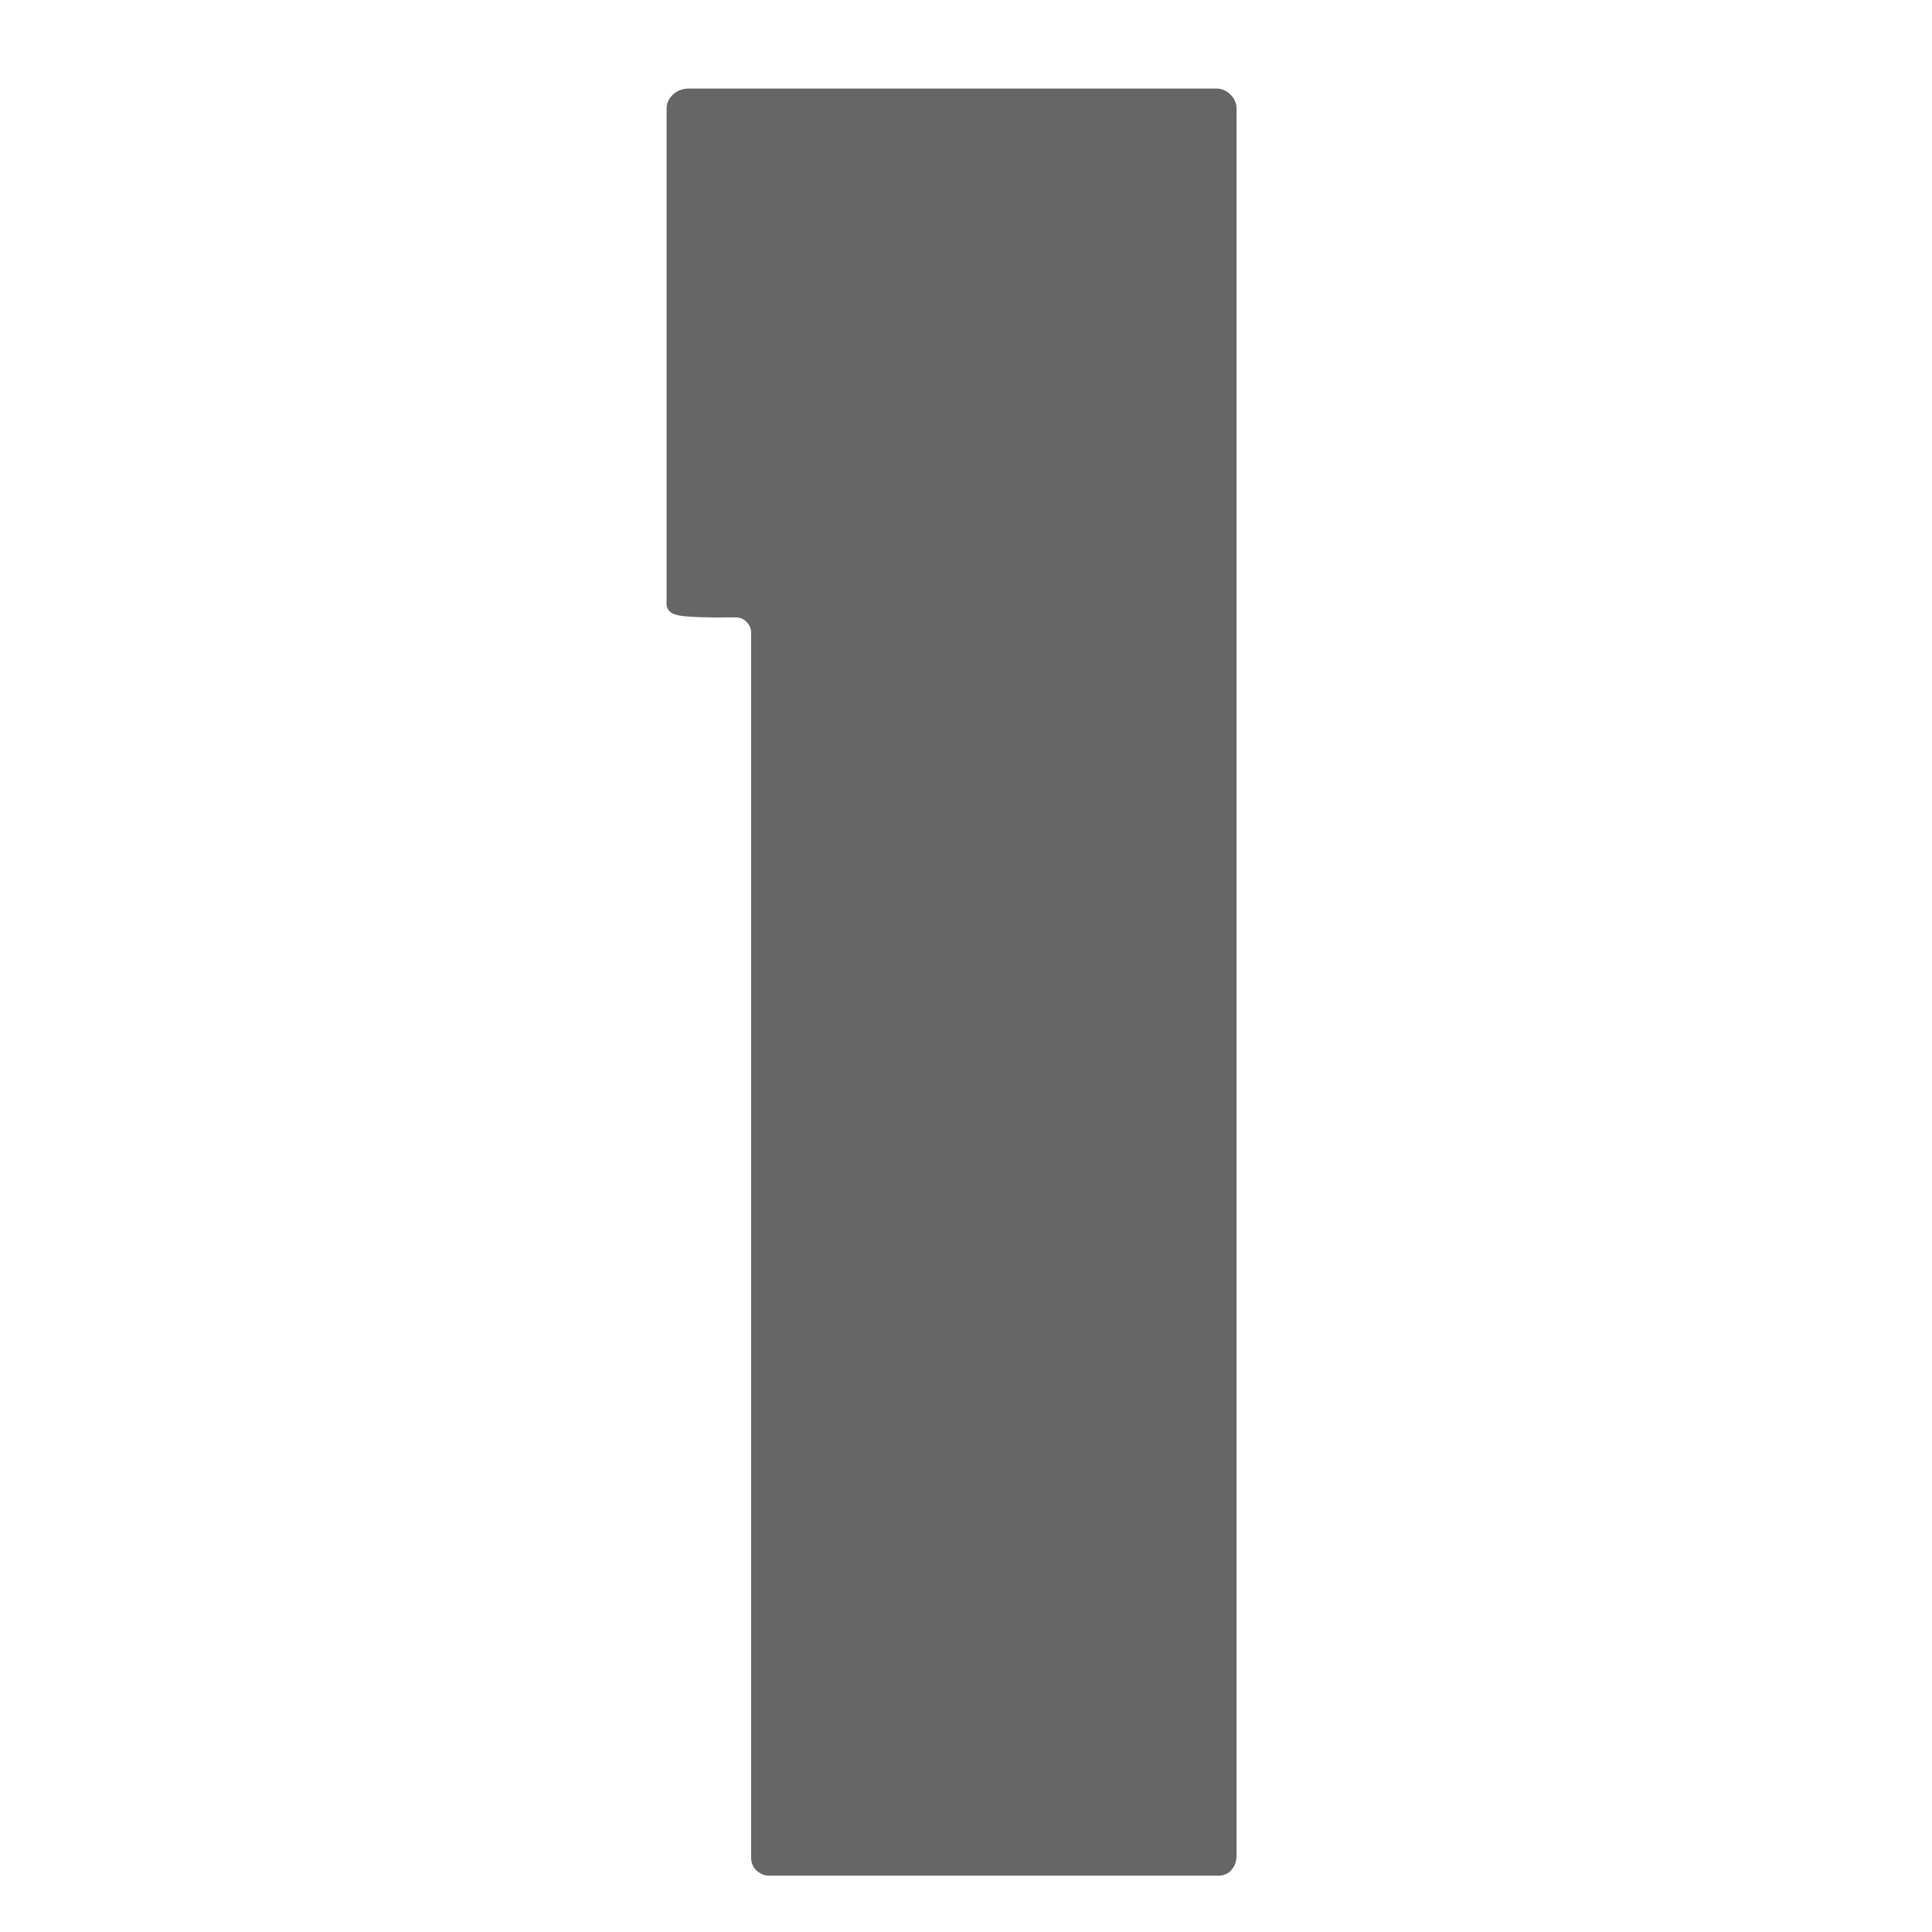
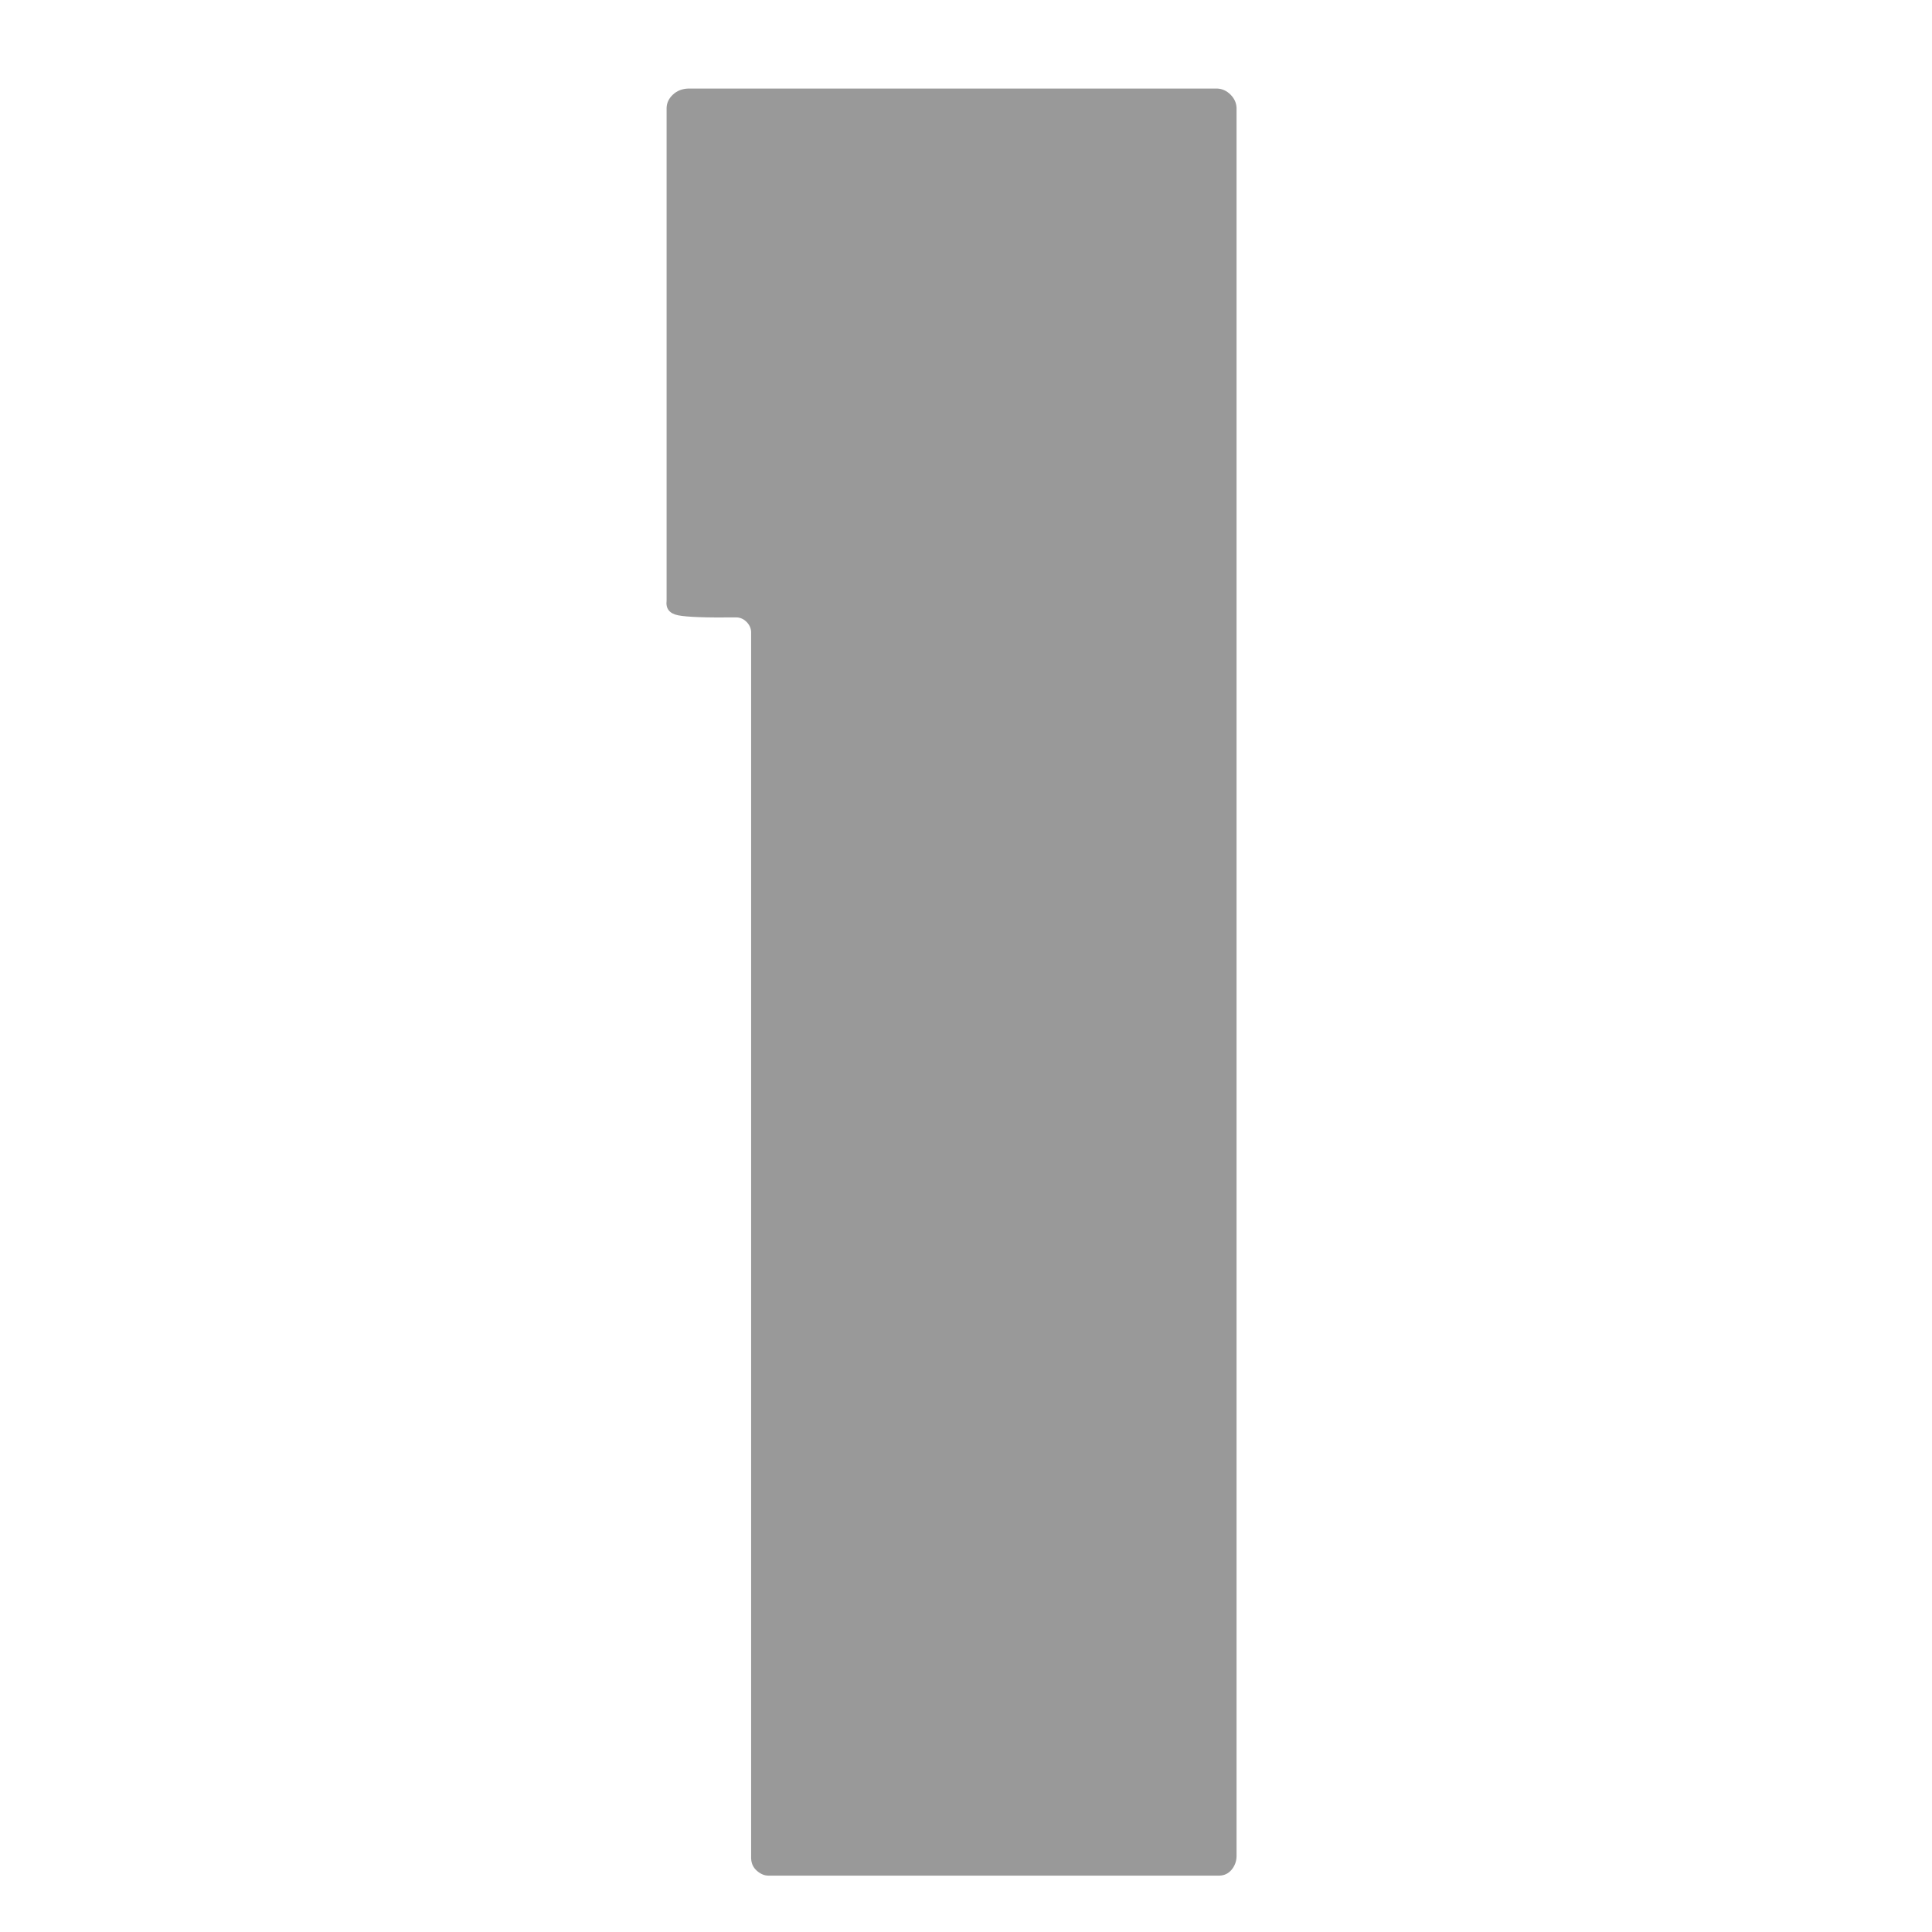
- <svg xmlns="http://www.w3.org/2000/svg" id="svg2" xml:space="preserve" viewBox="0 0 67.704 61.238" version="1.1" width="32" height="32">
+ <svg xmlns="http://www.w3.org/2000/svg" id="svg2" xml:space="preserve" viewBox="0 0 67.704 61.238" version="1.1" width="16" height="16">
  <defs id="defs33">
    
  
      
      
      
      
      
      
      
      
      
      
      
      
      
      
      
      
      
      
      
      
      
      
      
      
    </defs>
-   <g style="font-size:33.852px;font-style:normal;font-variant:normal;font-weight:normal;font-stretch:normal;text-align:center;line-height:125%;letter-spacing:0px;word-spacing:0px;text-anchor:middle;fill:#666666;fill-opacity:1;stroke:none;font-family:Consolas;-inkscape-font-specification:Consolas" id="text2993">
-     <path d="m 26.323,61.903 c 0.009,0.173 0.076,0.314 0.201,0.423 0.125,0.109 0.256,0.166 0.391,0.169 l 15.826,0 c 0.173,-0.007 0.314,-0.078 0.423,-0.212 0.109,-0.134 0.166,-0.289 0.169,-0.465 l 0,-61.271 c -0.007,-0.176 -0.078,-0.331 -0.212,-0.465 -0.134,-0.134 -0.289,-0.204 -0.465,-0.212 l -18.534,0 c -0.217,0.007 -0.397,0.078 -0.54,0.212 -0.143,0.134 -0.217,0.289 -0.222,0.465 l 0,17.264 c -0.035,0.284 0.099,0.457 0.402,0.518 0.303,0.062 0.987,0.086 2.052,0.074 0.132,0.005 0.249,0.058 0.349,0.159 0.1,0.101 0.153,0.217 0.159,0.349 l 0,42.991 z" style="font-size:84.63px;font-weight:bold;font-family:Poplar Std;-inkscape-font-specification:Poplar Std Bold;fill:#666666" id="path2984" />
+   <g style="font-size:33.852px;font-style:normal;font-variant:normal;font-weight:normal;font-stretch:normal;text-align:center;line-height:125%;letter-spacing:0px;word-spacing:0px;text-anchor:middle;fill:#999999;fill-opacity:1;stroke:none;font-family:Consolas;-inkscape-font-specification:Consolas" id="text2993">
+     <path d="m 26.323,61.903 c 0.009,0.173 0.076,0.314 0.201,0.423 0.125,0.109 0.256,0.166 0.391,0.169 l 15.826,0 c 0.173,-0.007 0.314,-0.078 0.423,-0.212 0.109,-0.134 0.166,-0.289 0.169,-0.465 l 0,-61.271 c -0.007,-0.176 -0.078,-0.331 -0.212,-0.465 -0.134,-0.134 -0.289,-0.204 -0.465,-0.212 l -18.534,0 c -0.217,0.007 -0.397,0.078 -0.54,0.212 -0.143,0.134 -0.217,0.289 -0.222,0.465 l 0,17.264 c -0.035,0.284 0.099,0.457 0.402,0.518 0.303,0.062 0.987,0.086 2.052,0.074 0.132,0.005 0.249,0.058 0.349,0.159 0.1,0.101 0.153,0.217 0.159,0.349 l 0,42.991 z" style="font-size:84.63px;font-weight:bold;fill:#999999;font-family:Poplar Std;-inkscape-font-specification:Poplar Std Bold" id="path2984" />
  </g>
</svg>
